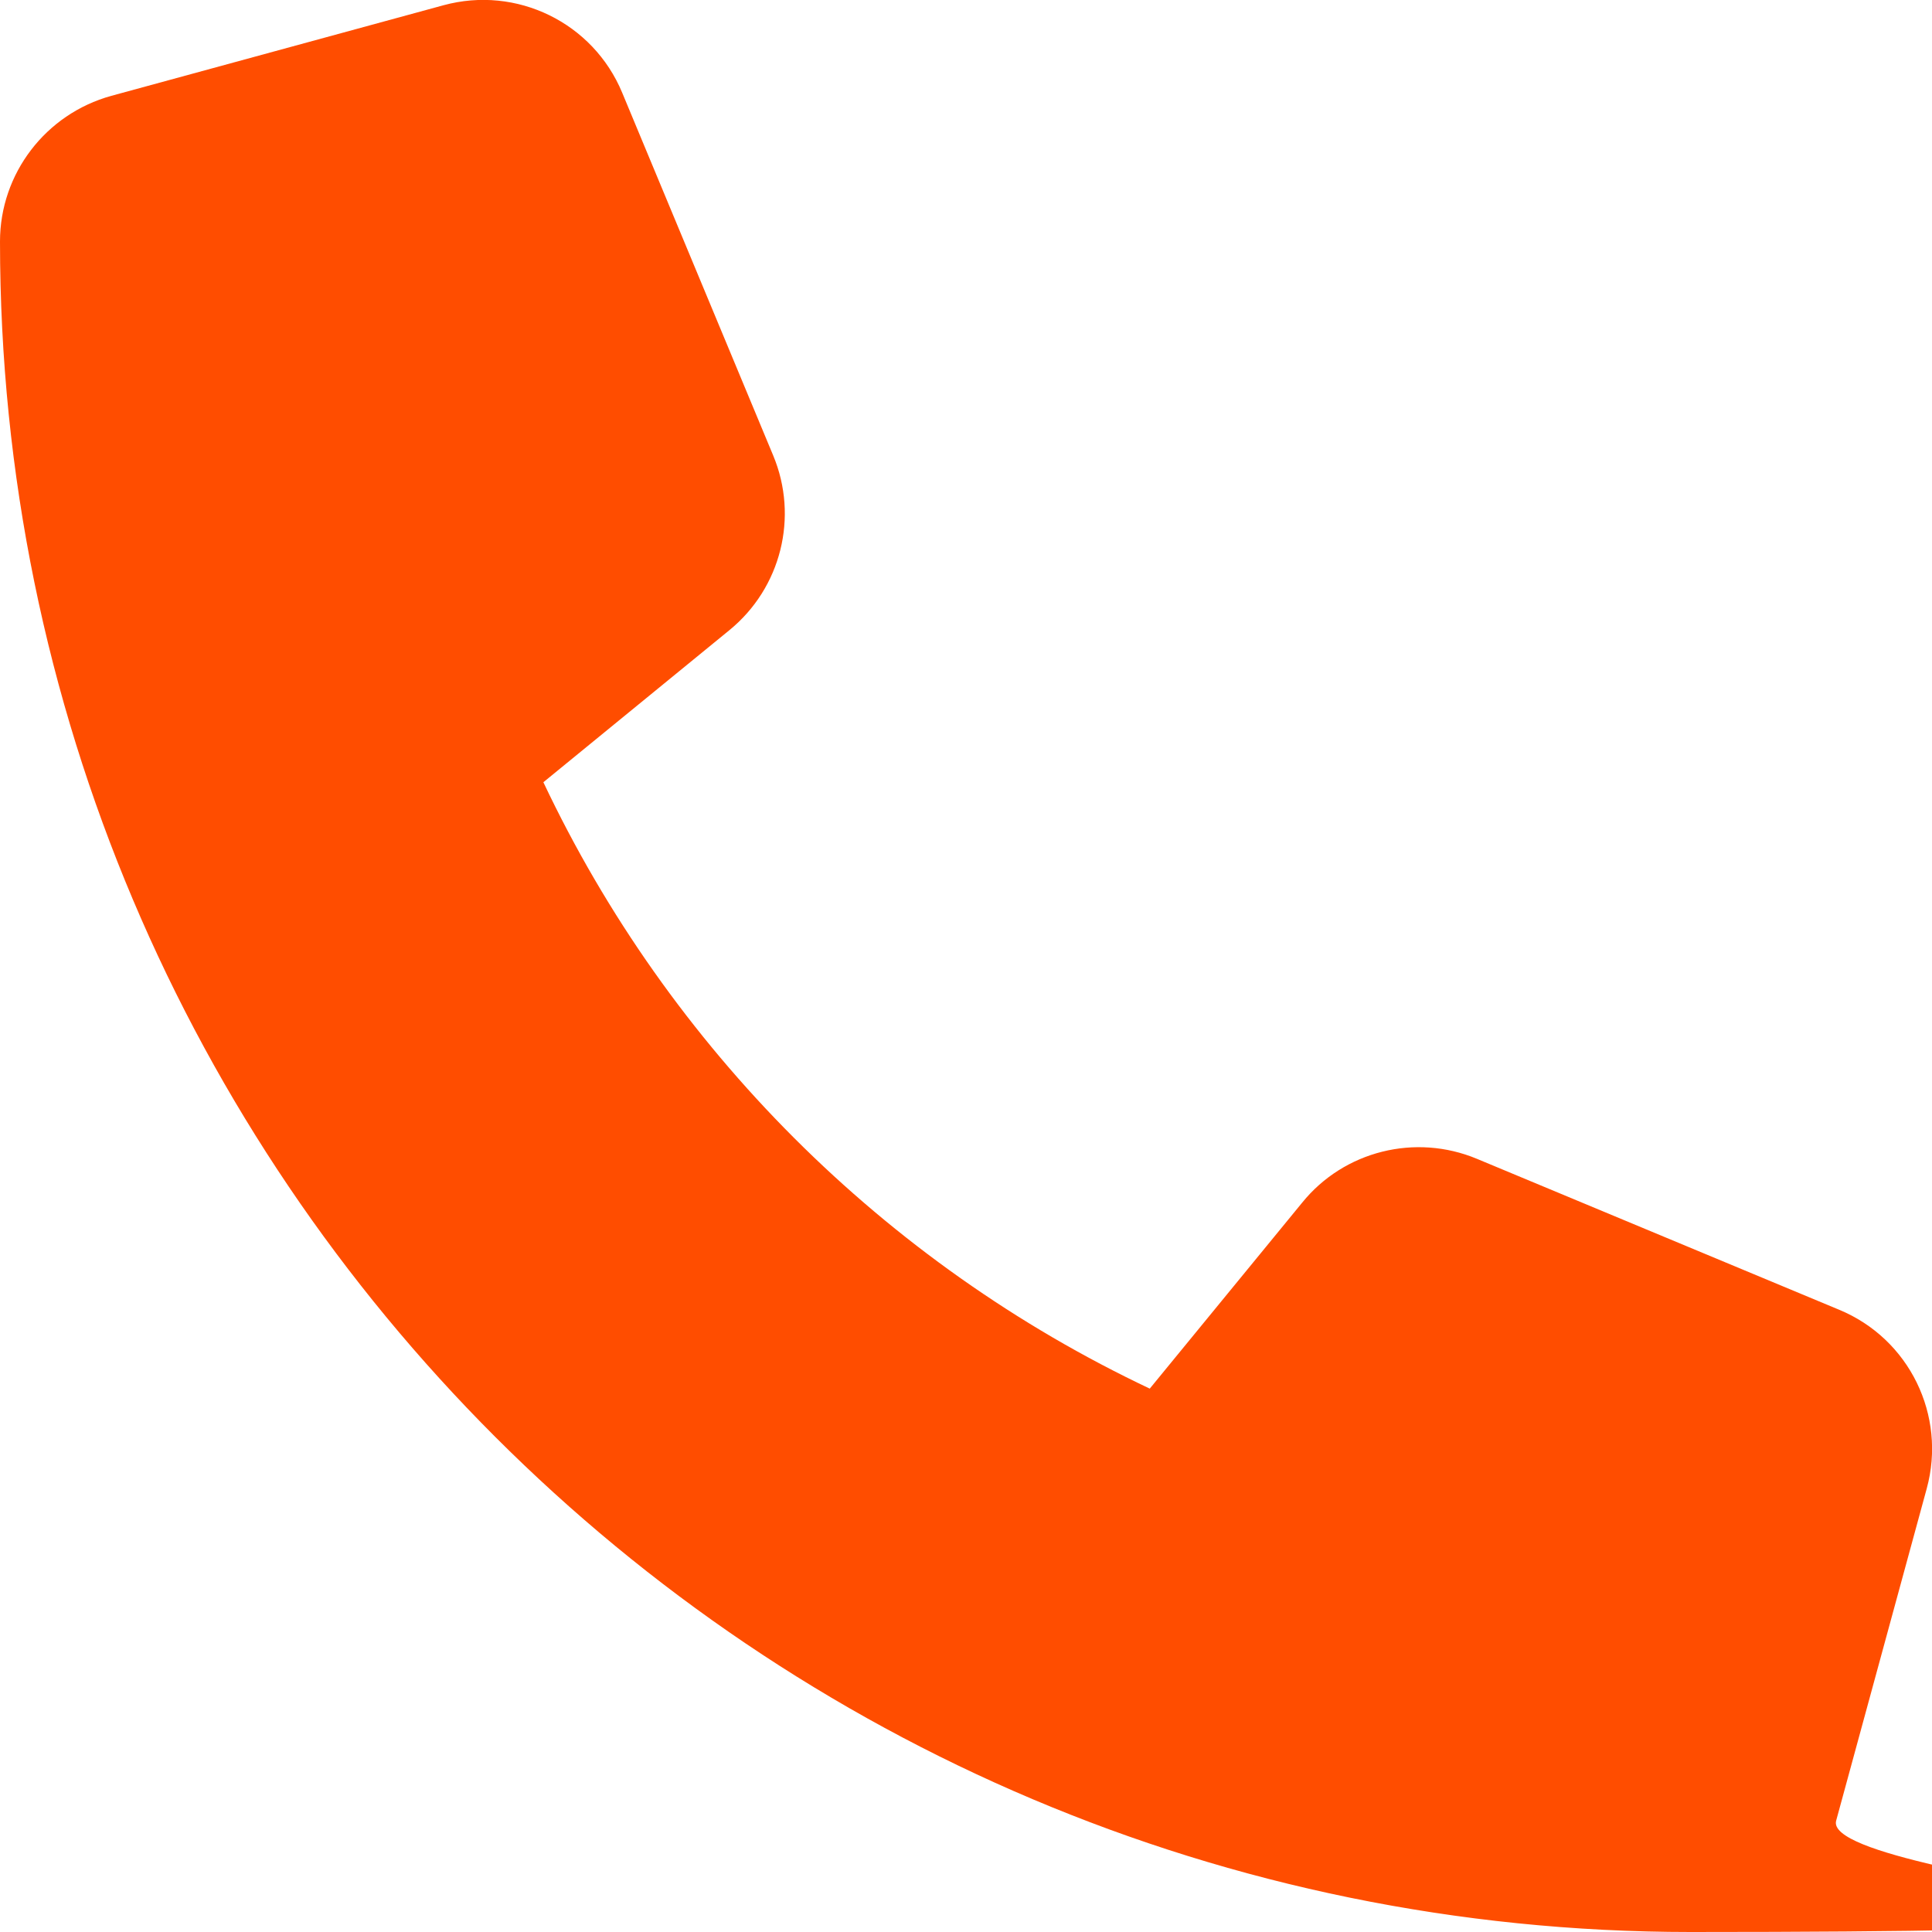
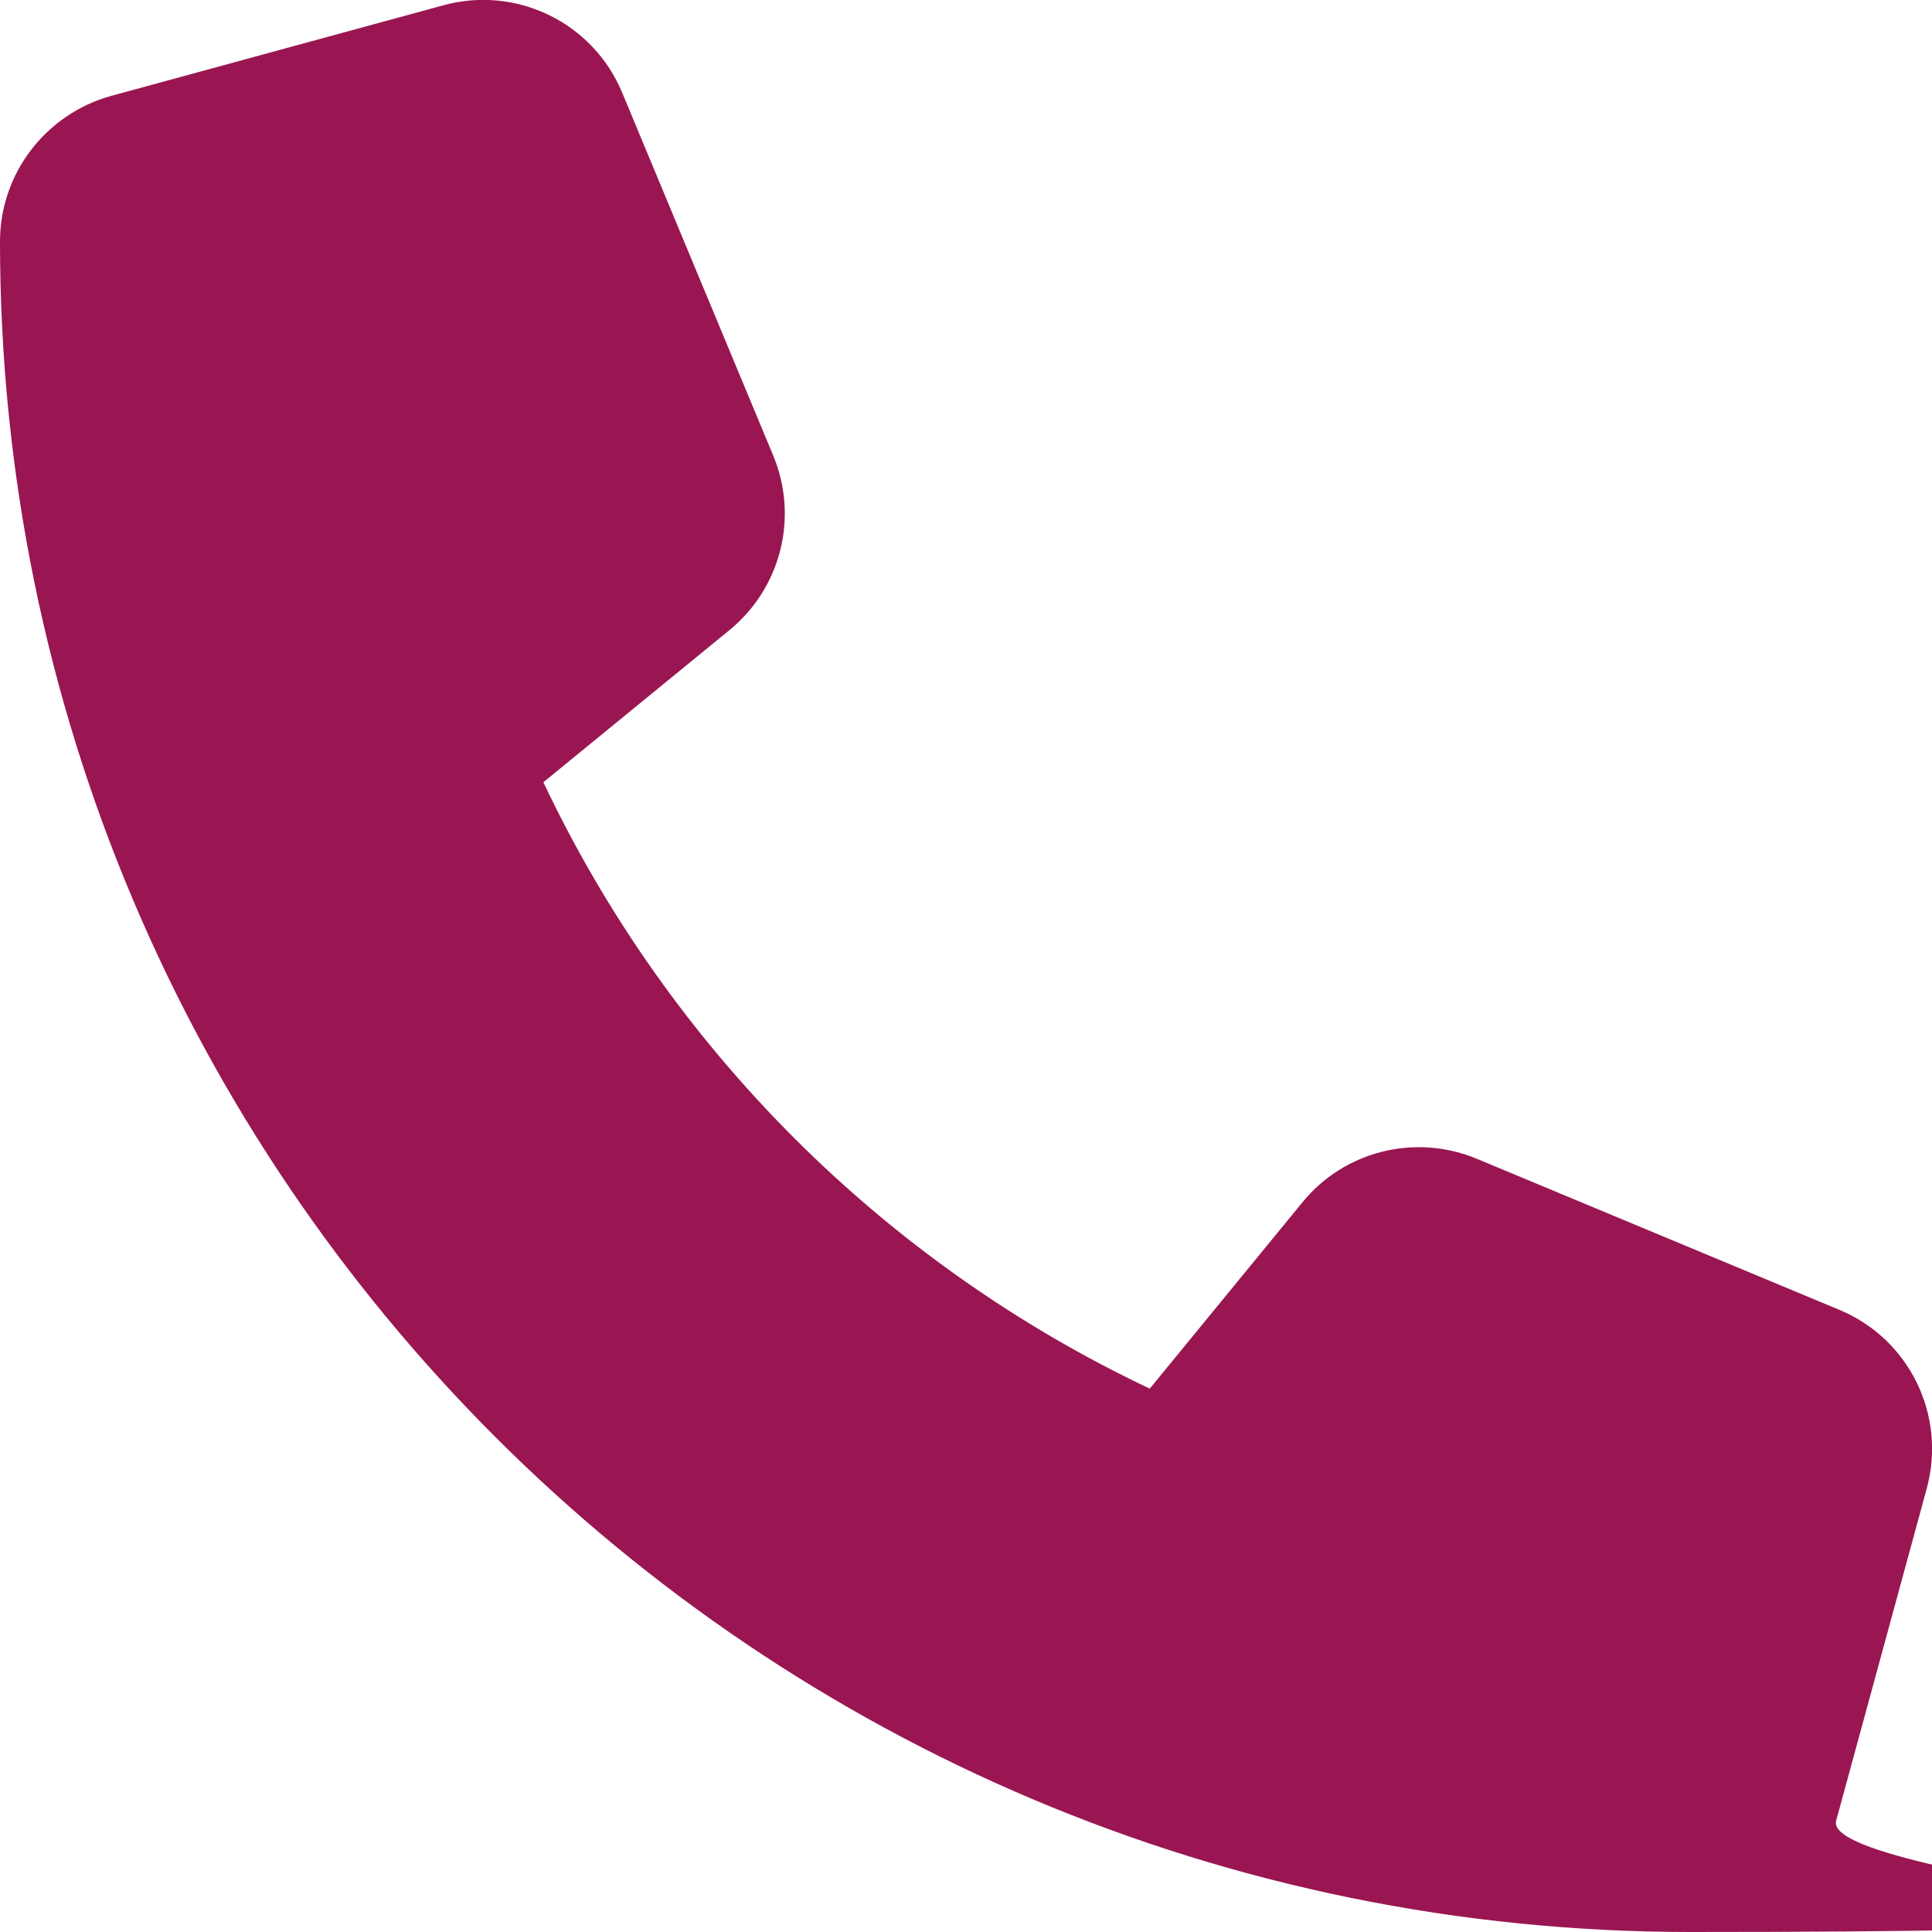
<svg xmlns="http://www.w3.org/2000/svg" version="1.1" viewBox="0 0 512 512">
  <defs>
    <style>
      .cls-1 {
-         fill: #ff4d00;
+         fill: #991653;
      }
    </style>
  </defs>
  <g>
    <g id="Calque_1">
      <path class="cls-1" d="M164.9,24.6c-7.7-18.6-28-28.5-47.4-23.2L29.5,25.4C12.1,30.2,0,46,0,64c0,247.4,200.6,448,448,448s33.8-12.1,38.6-29.5l24-88c5.3-19.4-4.6-39.7-23.2-47.4l-96-40c-16.3-6.8-35.2-2.1-46.3,11.6l-40.4,49.3c-70.4-33.3-127.4-90.3-160.7-160.7l49.3-40.3c13.7-11.2,18.4-30,11.6-46.3l-40-96.1h0Z" />
    </g>
  </g>
</svg>
